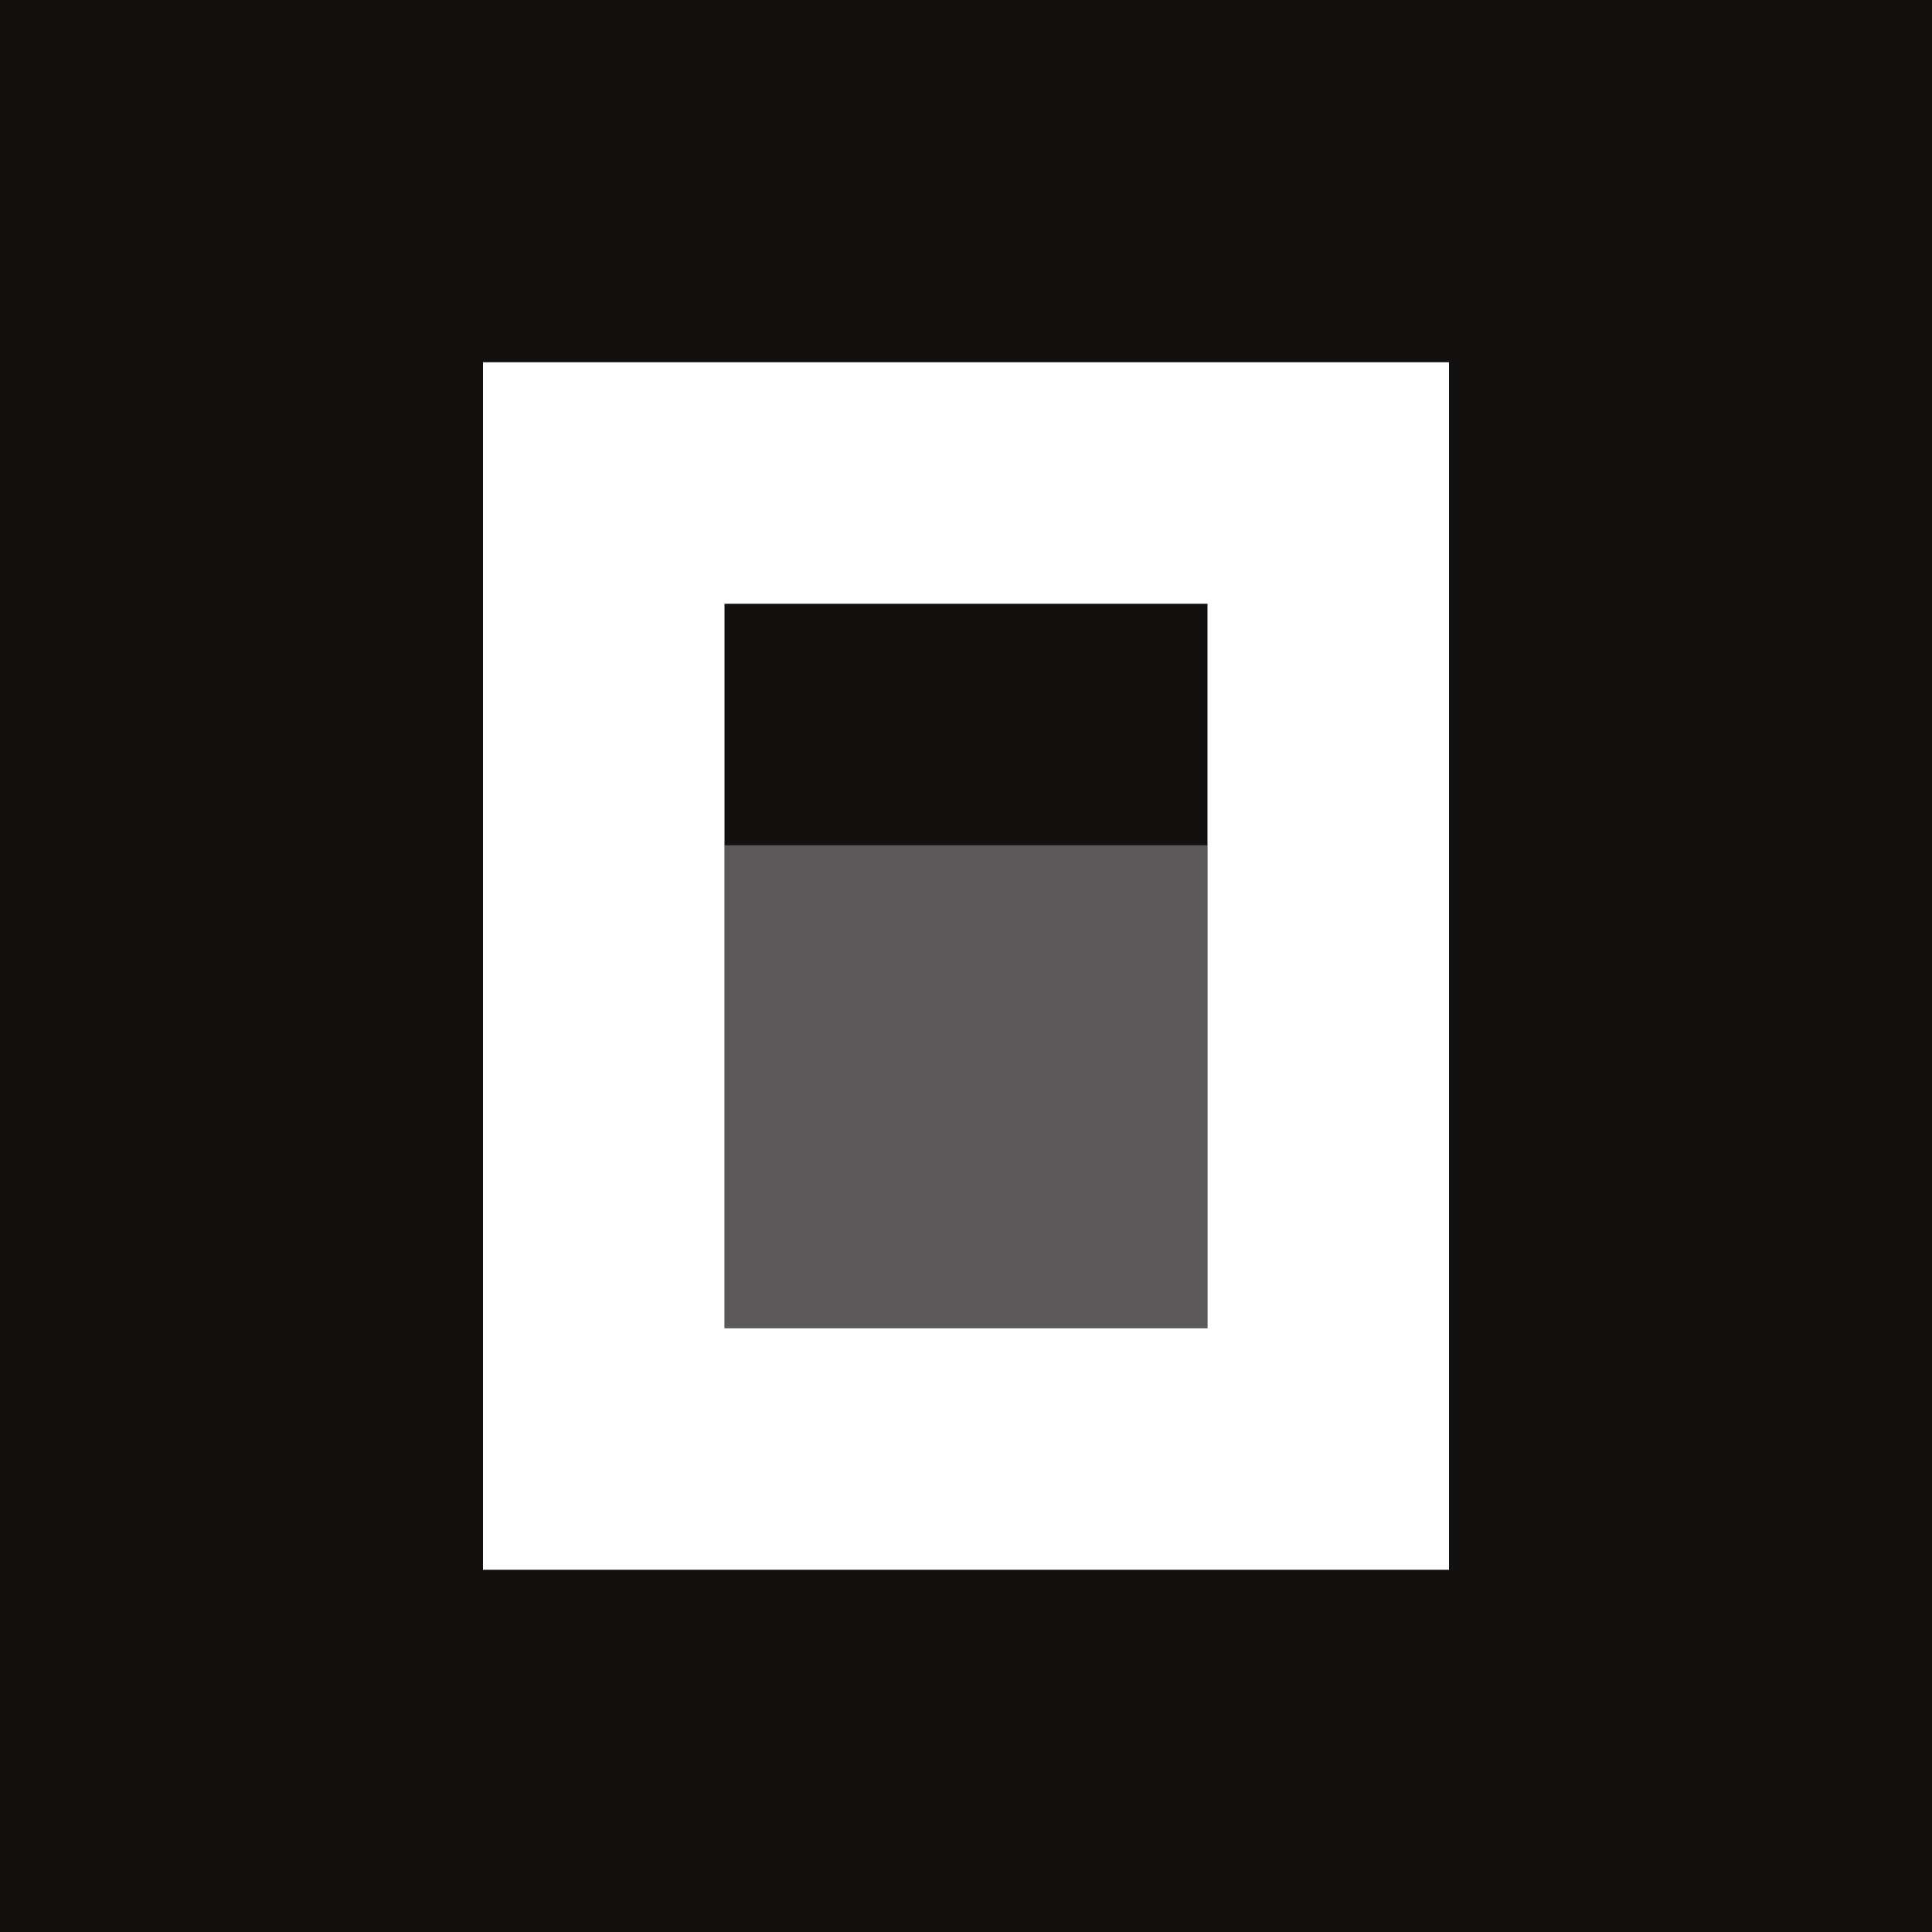
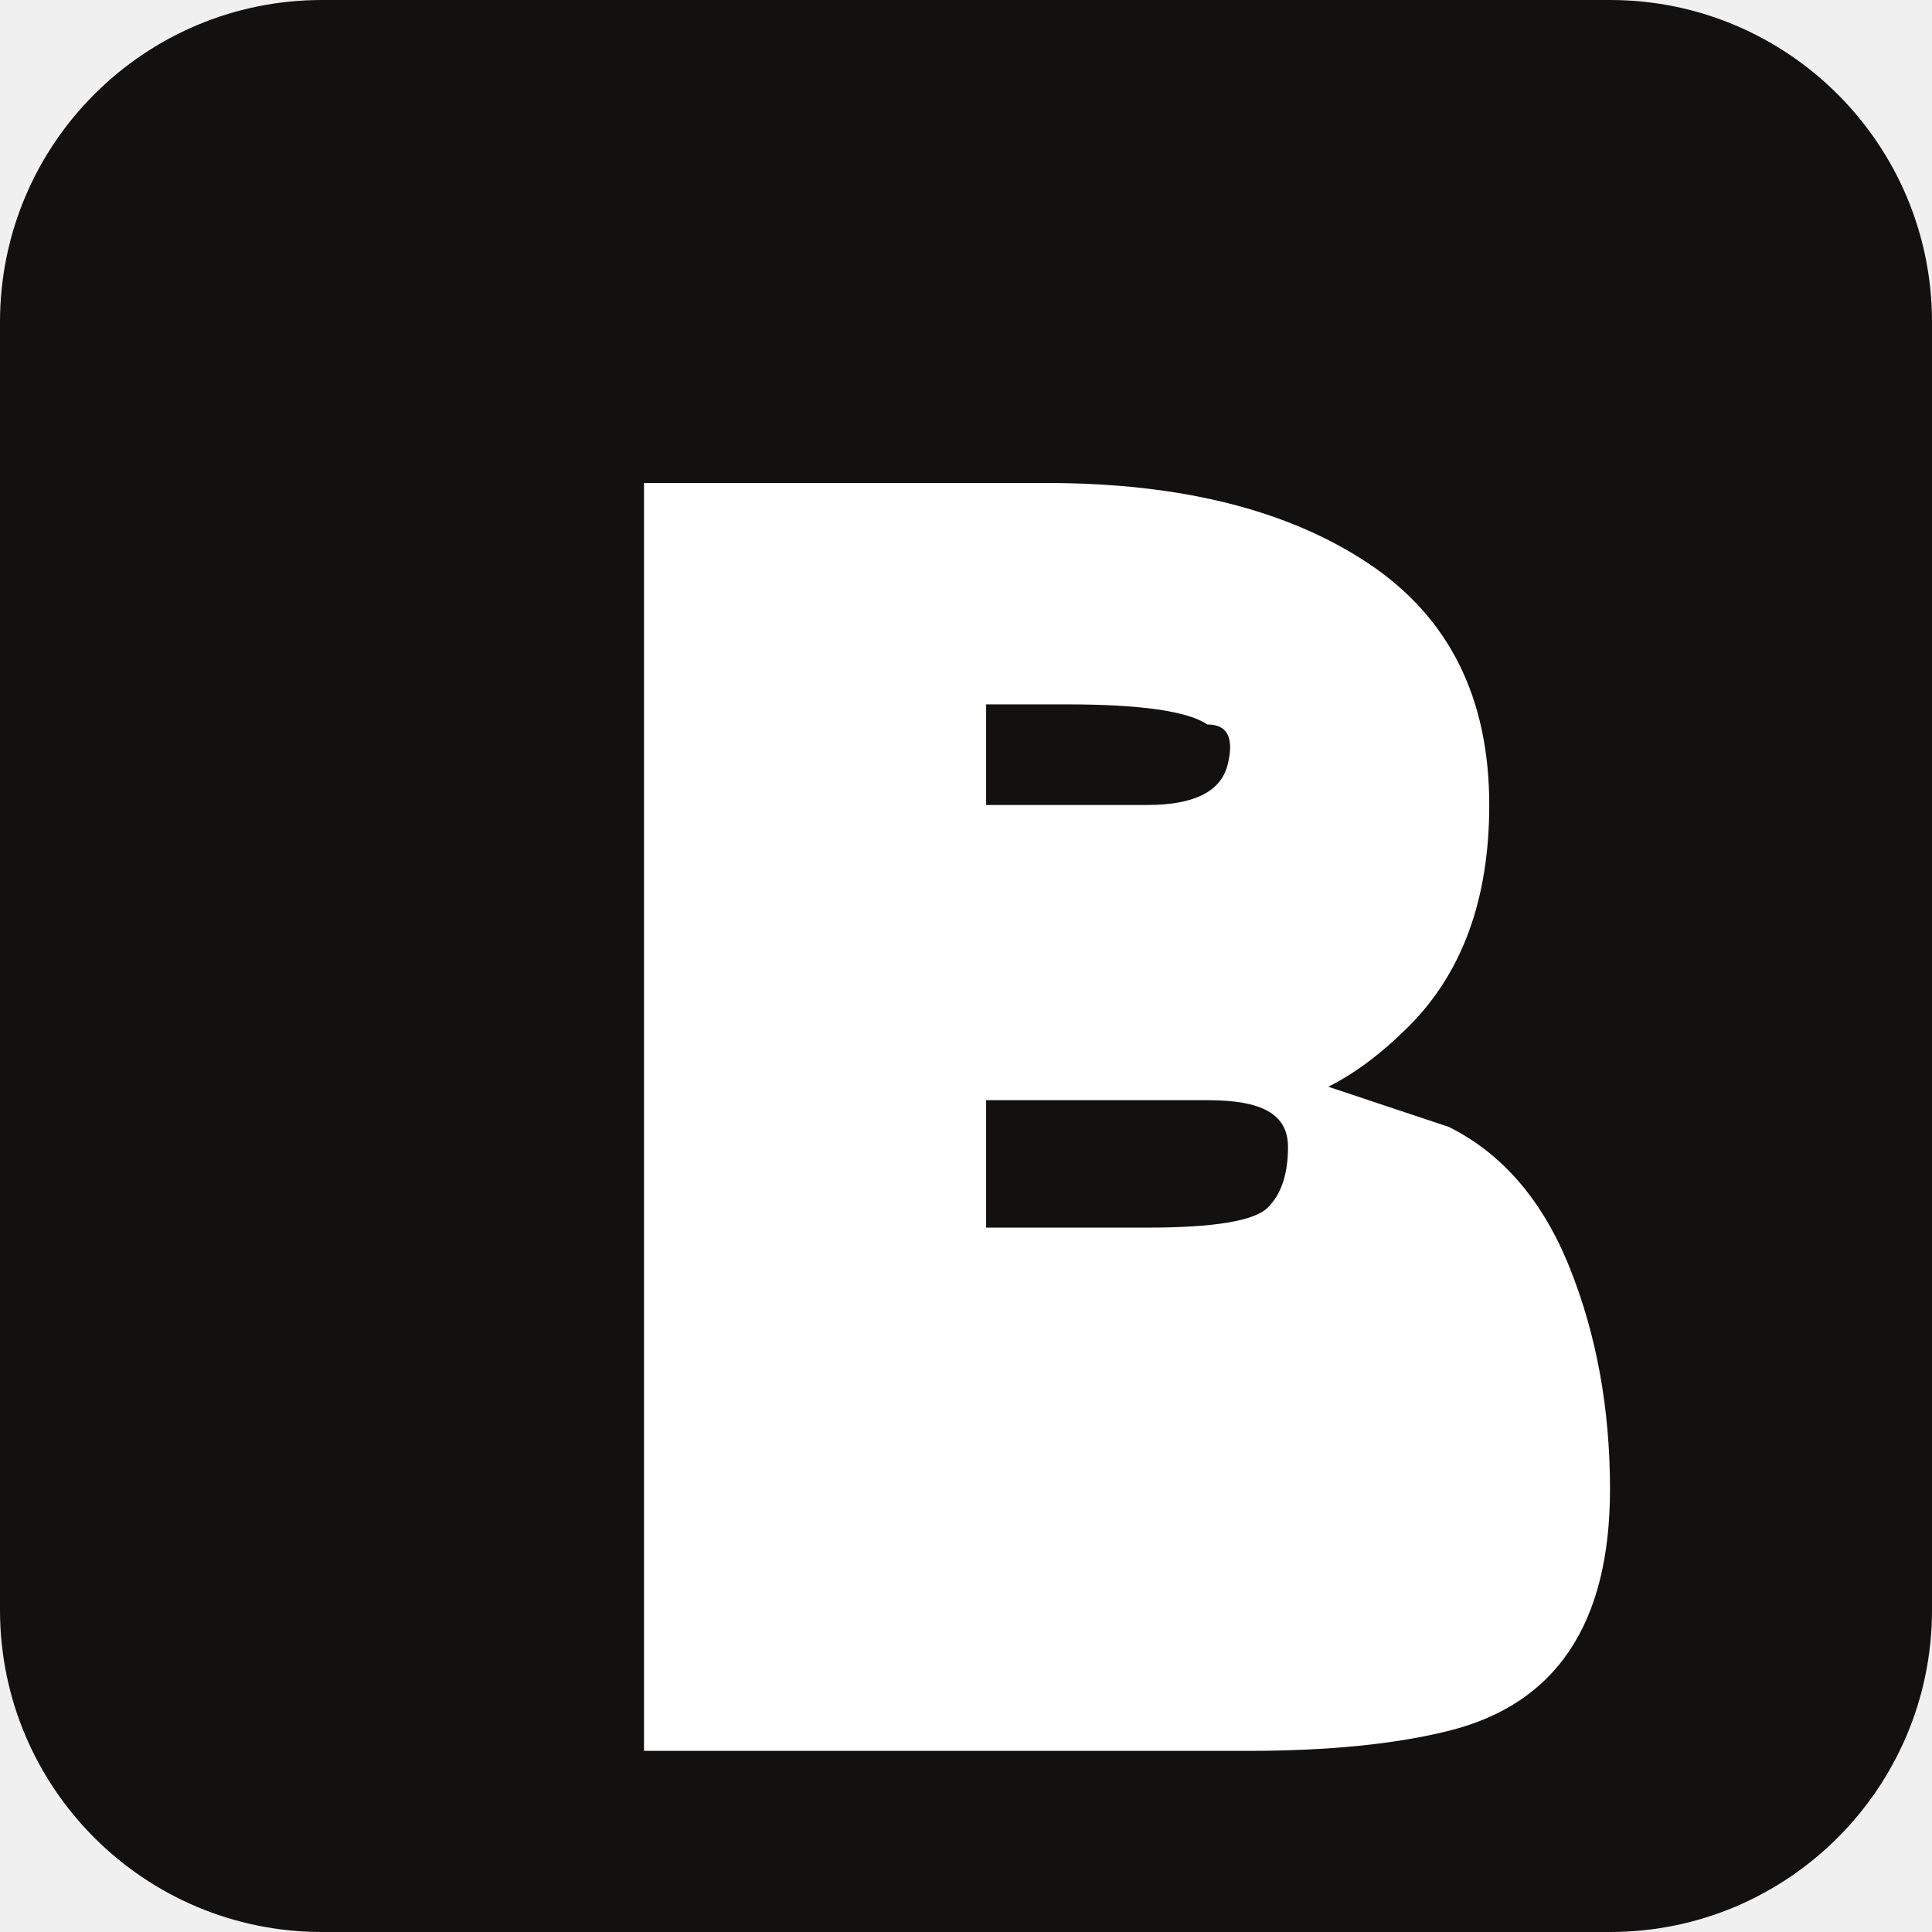
- <svg xmlns="http://www.w3.org/2000/svg" version="1.1" width="512" height="512">
-   <svg width="512" height="512" viewBox="0 0 512 512" fill="none">
-     <rect width="512" height="512" fill="#131010" />
-     <path d="M320 224V352H192V224H320Z" fill="#5A5858" />
-     <path fill-rule="evenodd" clip-rule="evenodd" d="M384 416H128V96H384V416ZM320 160H192V352H320V160Z" fill="white" />
-   </svg>
-   <style>@media (prefers-color-scheme: light) { :root { filter: none; } }
- @media (prefers-color-scheme: dark) { :root { filter: none; } }
- </style>
+ <svg xmlns="http://www.w3.org/2000/svg" width="96" height="96" viewBox="0 0 96 96" fill="none">
+   <rect width="96" height="96" rx="16" fill="#131010" />
+   <path d="M32 72V24H52C58.667 24 64 25.333 68 28C72 30.667 74 34.667 74 40C74 44.667 72.667 48.333 70 51C68.667 52.333 67.333 53.333 66 54C68 54.667 70 55.333 72 56C74.667 57.333 76.667 59.667 78 63C79.333 66.333 80 70 80 74C80 77.333 79.333 80 78 82C76.667 84 74.667 85.333 72 86C69.333 86.667 66 87 62 87H32V72ZM49 40H57C59.333 40 60.667 39.333 61 38C61.333 36.667 61 36 60 36C59 35.333 56.667 35 53 35H49V40ZM49 61H57C60.333 61 62.333 60.667 63 60C63.667 59.333 64 58.333 64 57C64 55.333 62.667 54.667 60 54.667H49V61Z" fill="white" />
</svg>
